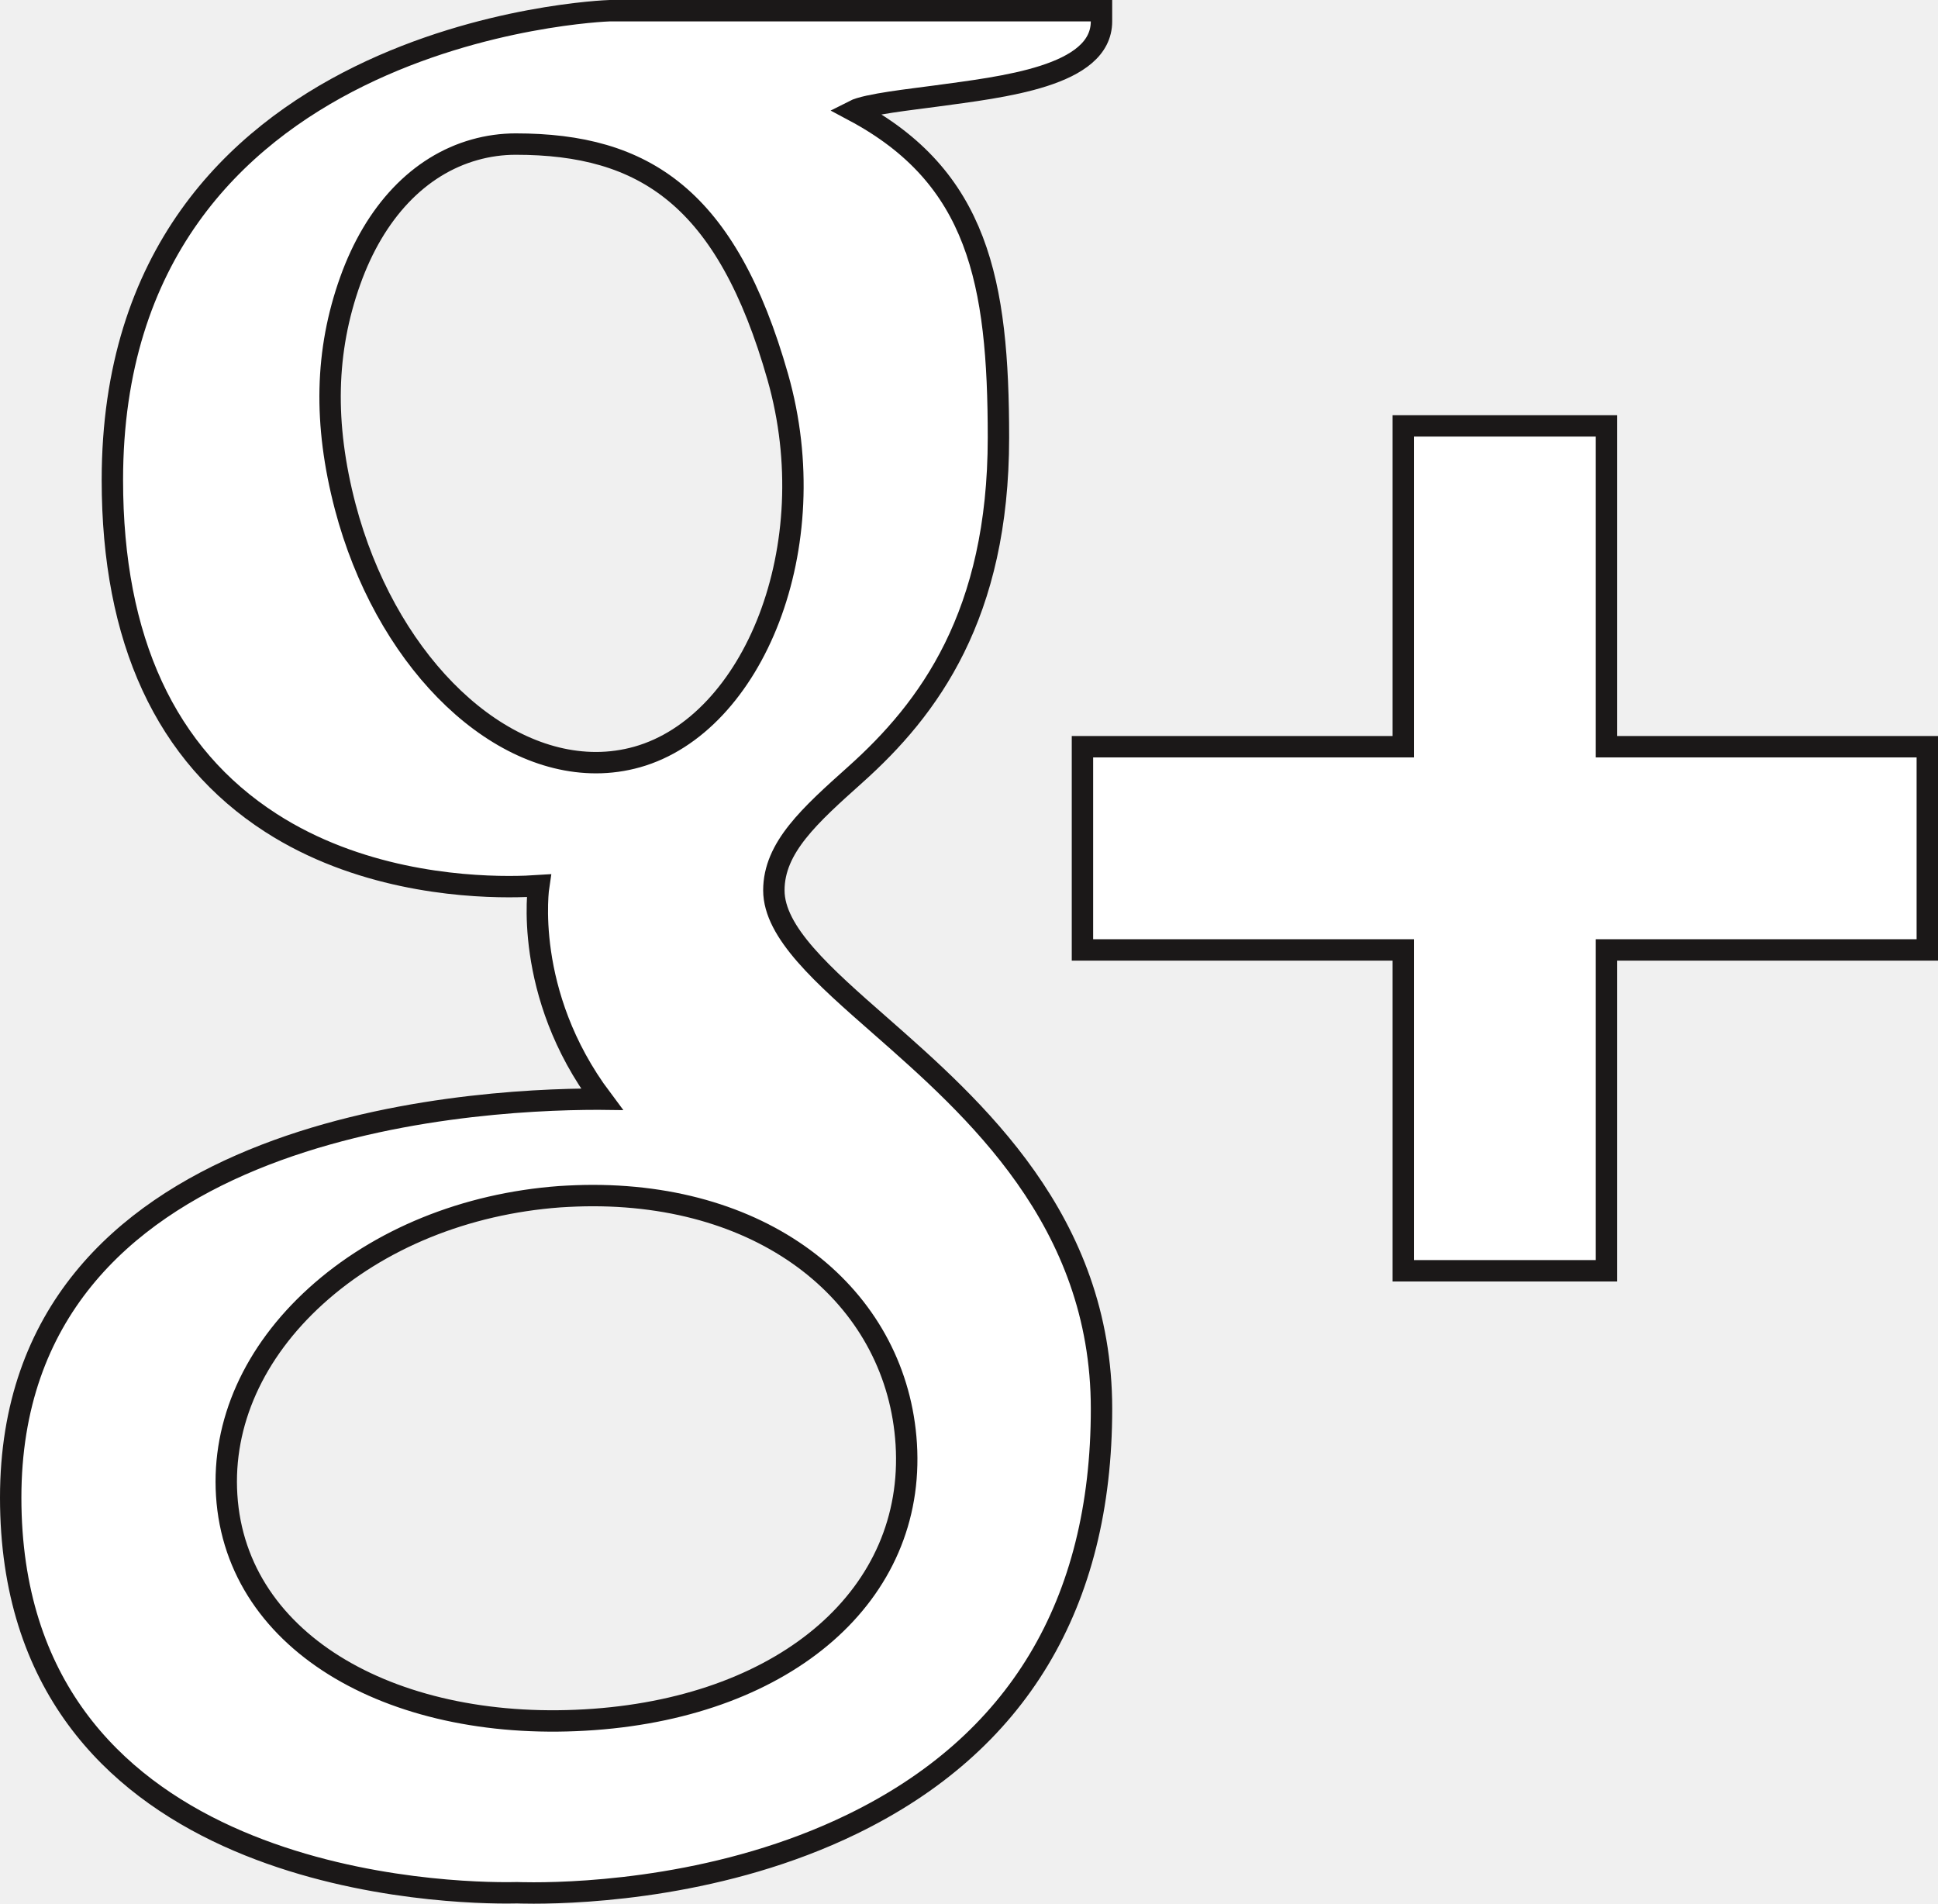
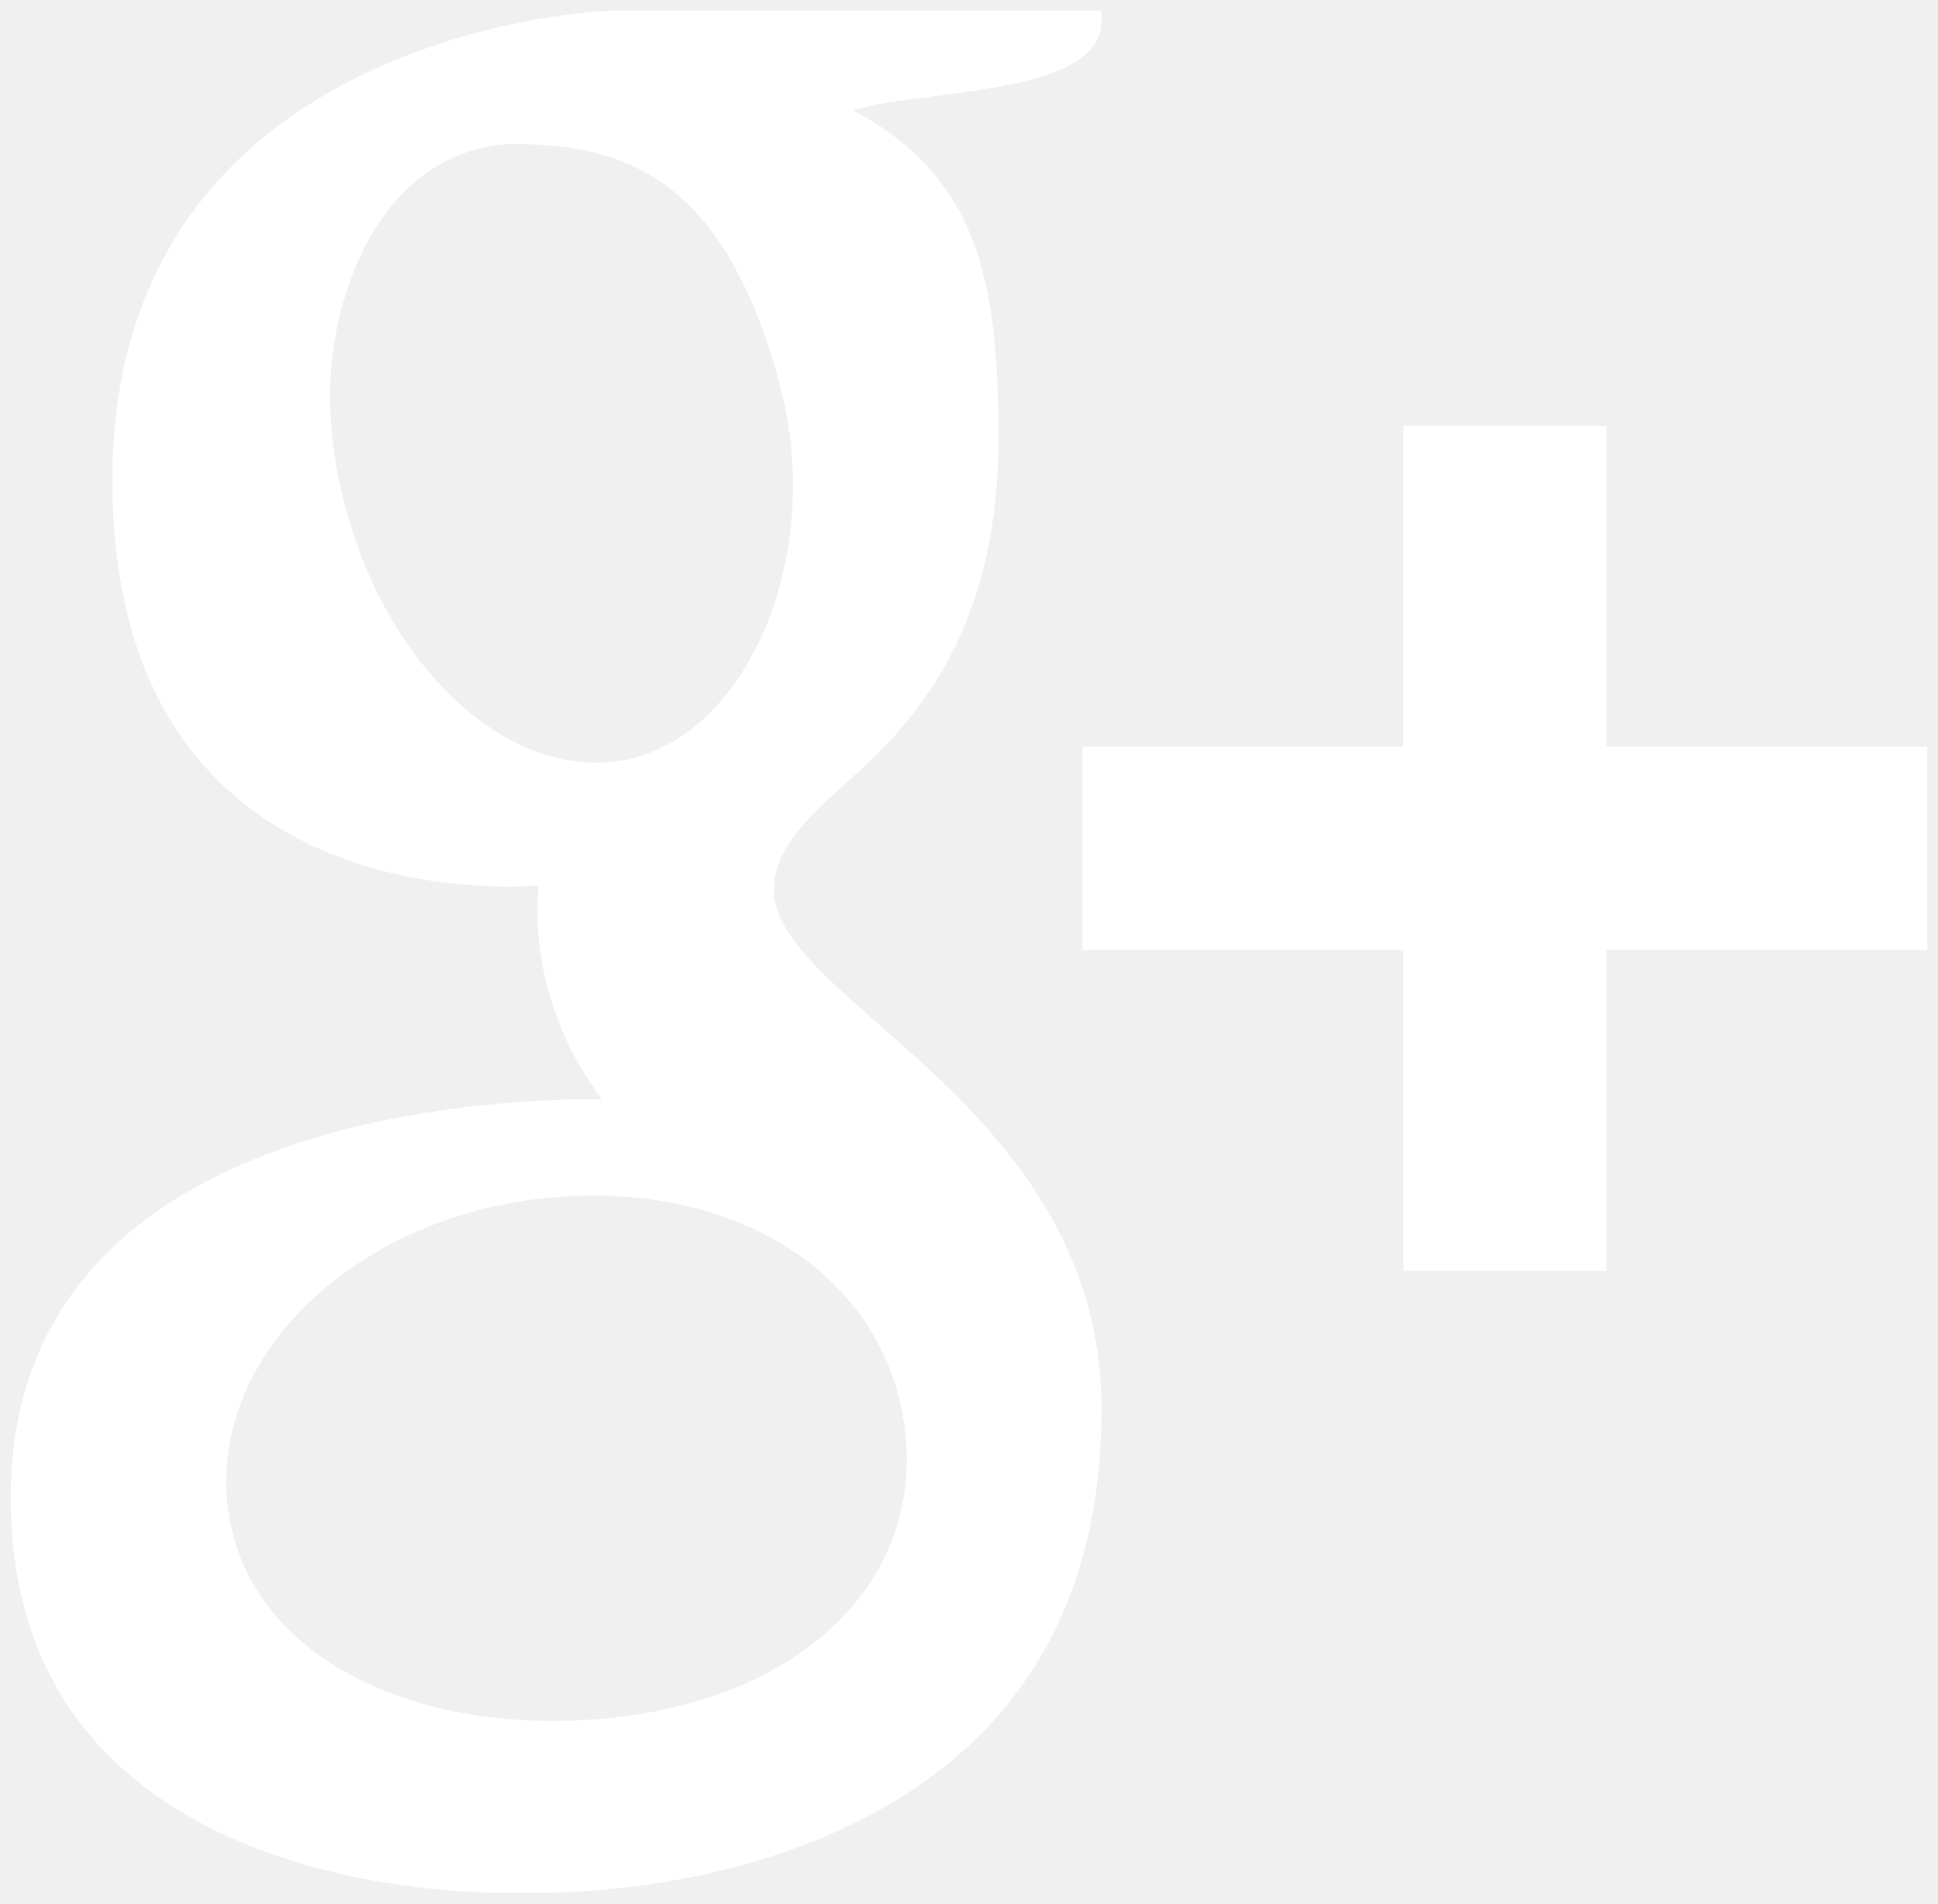
<svg xmlns="http://www.w3.org/2000/svg" version="1.1" id="All_glyphs" x="0px" y="0px" width="90.609px" height="89px" viewBox="0 0 90.609 89" enable-background="new 0 0 90.609 89" xml:space="preserve">
-   <path fill="#FFFFFF" stroke="#1B1818" stroke-miterlimit="10" d="M5.254,22.443c0,7.468,2.494,12.859,7.412,16.027  c4.025,2.594,8.701,2.981,11.129,2.981c0.59,0,1.063-0.022,1.393-0.044c0,0-0.771,5.016,2.949,9.981l-0.168-0.002  c-6.445,0-27.469,1.347-27.469,18.629c0,17.585,19.309,18.478,23.182,18.478c0.303,0,0.48-0.006,0.48-0.006  c0.043,0.001,0.32,0.012,0.791,0.012c2.486,0,8.912-0.313,14.879-3.213C47.572,81.529,51.5,74.994,51.5,65.862  c0-8.825-5.982-14.077-10.35-17.916c-2.666-2.338-4.969-4.358-4.969-6.322c0-2.001,1.682-3.505,3.809-5.41  c3.445-3.081,6.691-7.466,6.691-15.755c0-7.287-0.945-12.178-6.766-15.281c0.607-0.311,2.752-0.537,3.814-0.684  c3.154-0.431,7.77-0.92,7.77-3.496V0.5H28.506C28.275,0.506,5.254,1.359,5.254,22.443z M42.371,67.507  c0.439,7.033-5.576,12.222-14.607,12.879c-9.174,0.67-16.727-3.46-17.166-10.483c-0.213-3.374,1.271-6.684,4.176-9.316  c2.947-2.669,6.992-4.314,11.393-4.639c0.52-0.033,1.035-0.054,1.549-0.054C36.205,55.894,41.955,60.884,42.371,67.507z   M36.367,17.631c2.256,7.934-1.15,16.229-6.578,17.759c-0.623,0.175-1.27,0.265-1.922,0.265c-4.973,0-9.9-5.031-11.725-11.96  c-1.02-3.894-0.938-7.296,0.232-10.568c1.15-3.219,3.215-5.393,5.814-6.124c0.625-0.177,1.273-0.267,1.924-0.267  C30.117,6.735,33.977,9.225,36.367,17.631z M75.109,34.91v-15h-9.5v15h-15v9.5h15v15h9.5v-15h15v-9.5H75.109z" />
+   <path fill="#FFFFFF" d="M5.254,22.443c0,7.468,2.494,12.859,7.412,16.027c4.025,2.594,8.701,2.981,11.129,2.981  c0.59,0,1.063-0.022,1.394-0.044c0,0-0.771,5.016,2.949,9.981l-0.168-0.003c-6.445,0-27.47,1.347-27.47,18.63  c0,17.584,19.31,18.478,23.183,18.478c0.303,0,0.479-0.007,0.479-0.007c0.043,0.002,0.32,0.013,0.791,0.013  c2.486,0,8.912-0.313,14.879-3.213C47.572,81.529,51.5,74.994,51.5,65.861c0-8.824-5.981-14.076-10.35-17.916  c-2.666-2.338-4.969-4.357-4.969-6.321c0-2.001,1.682-3.505,3.809-5.41c3.445-3.081,6.691-7.466,6.691-15.755  c0-7.287-0.945-12.178-6.767-15.281c0.607-0.311,2.752-0.537,3.814-0.684c3.153-0.431,7.77-0.92,7.77-3.496V0.5H28.506  C28.275,0.506,5.254,1.359,5.254,22.443z M42.371,67.507c0.439,7.033-5.576,12.222-14.606,12.879  c-9.175,0.671-16.728-3.46-17.166-10.483c-0.214-3.373,1.271-6.684,4.176-9.315c2.947-2.669,6.992-4.313,11.393-4.639  c0.521-0.033,1.035-0.054,1.549-0.054C36.205,55.895,41.955,60.884,42.371,67.507z M36.367,17.631  c2.256,7.934-1.15,16.229-6.578,17.759c-0.623,0.175-1.27,0.265-1.922,0.265c-4.973,0-9.9-5.031-11.725-11.96  c-1.021-3.894-0.938-7.296,0.231-10.568c1.15-3.219,3.215-5.393,5.814-6.124c0.625-0.177,1.272-0.267,1.924-0.267  C30.117,6.735,33.977,9.225,36.367,17.631z M75.109,34.91v-15h-9.5v15h-15v9.5h15v15h9.5v-15h15v-9.5H75.109z" />
</svg>
